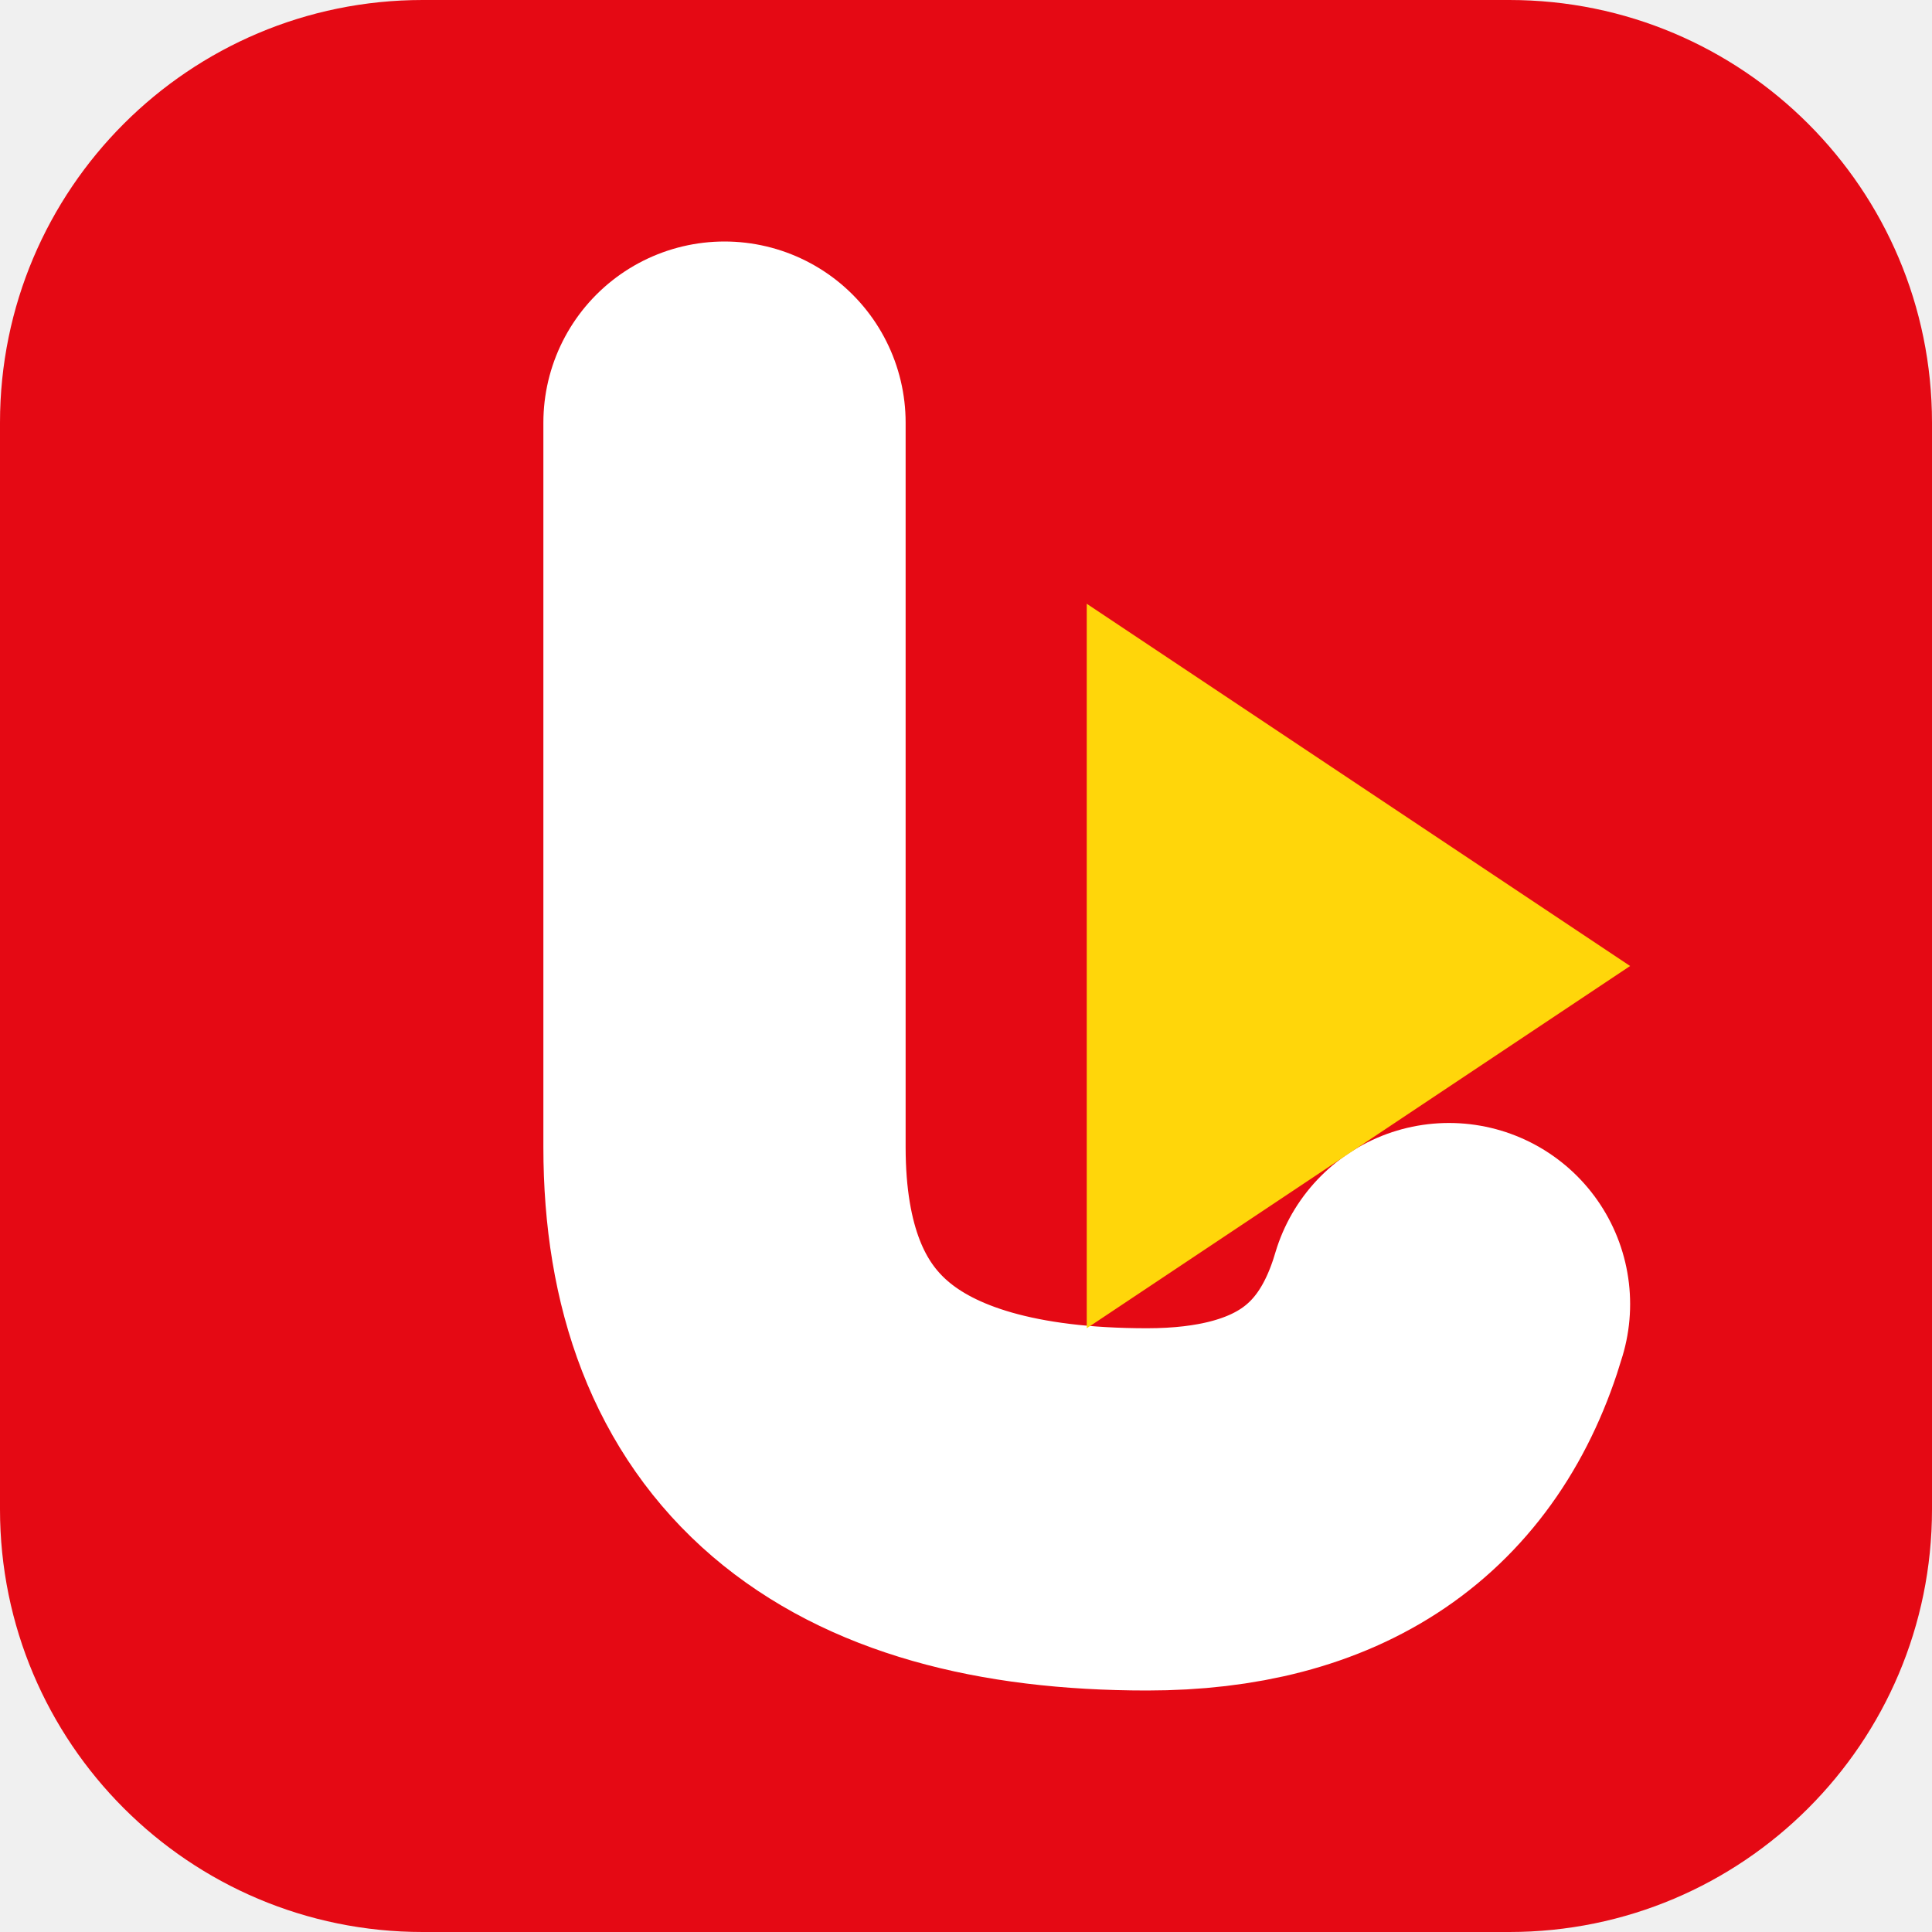
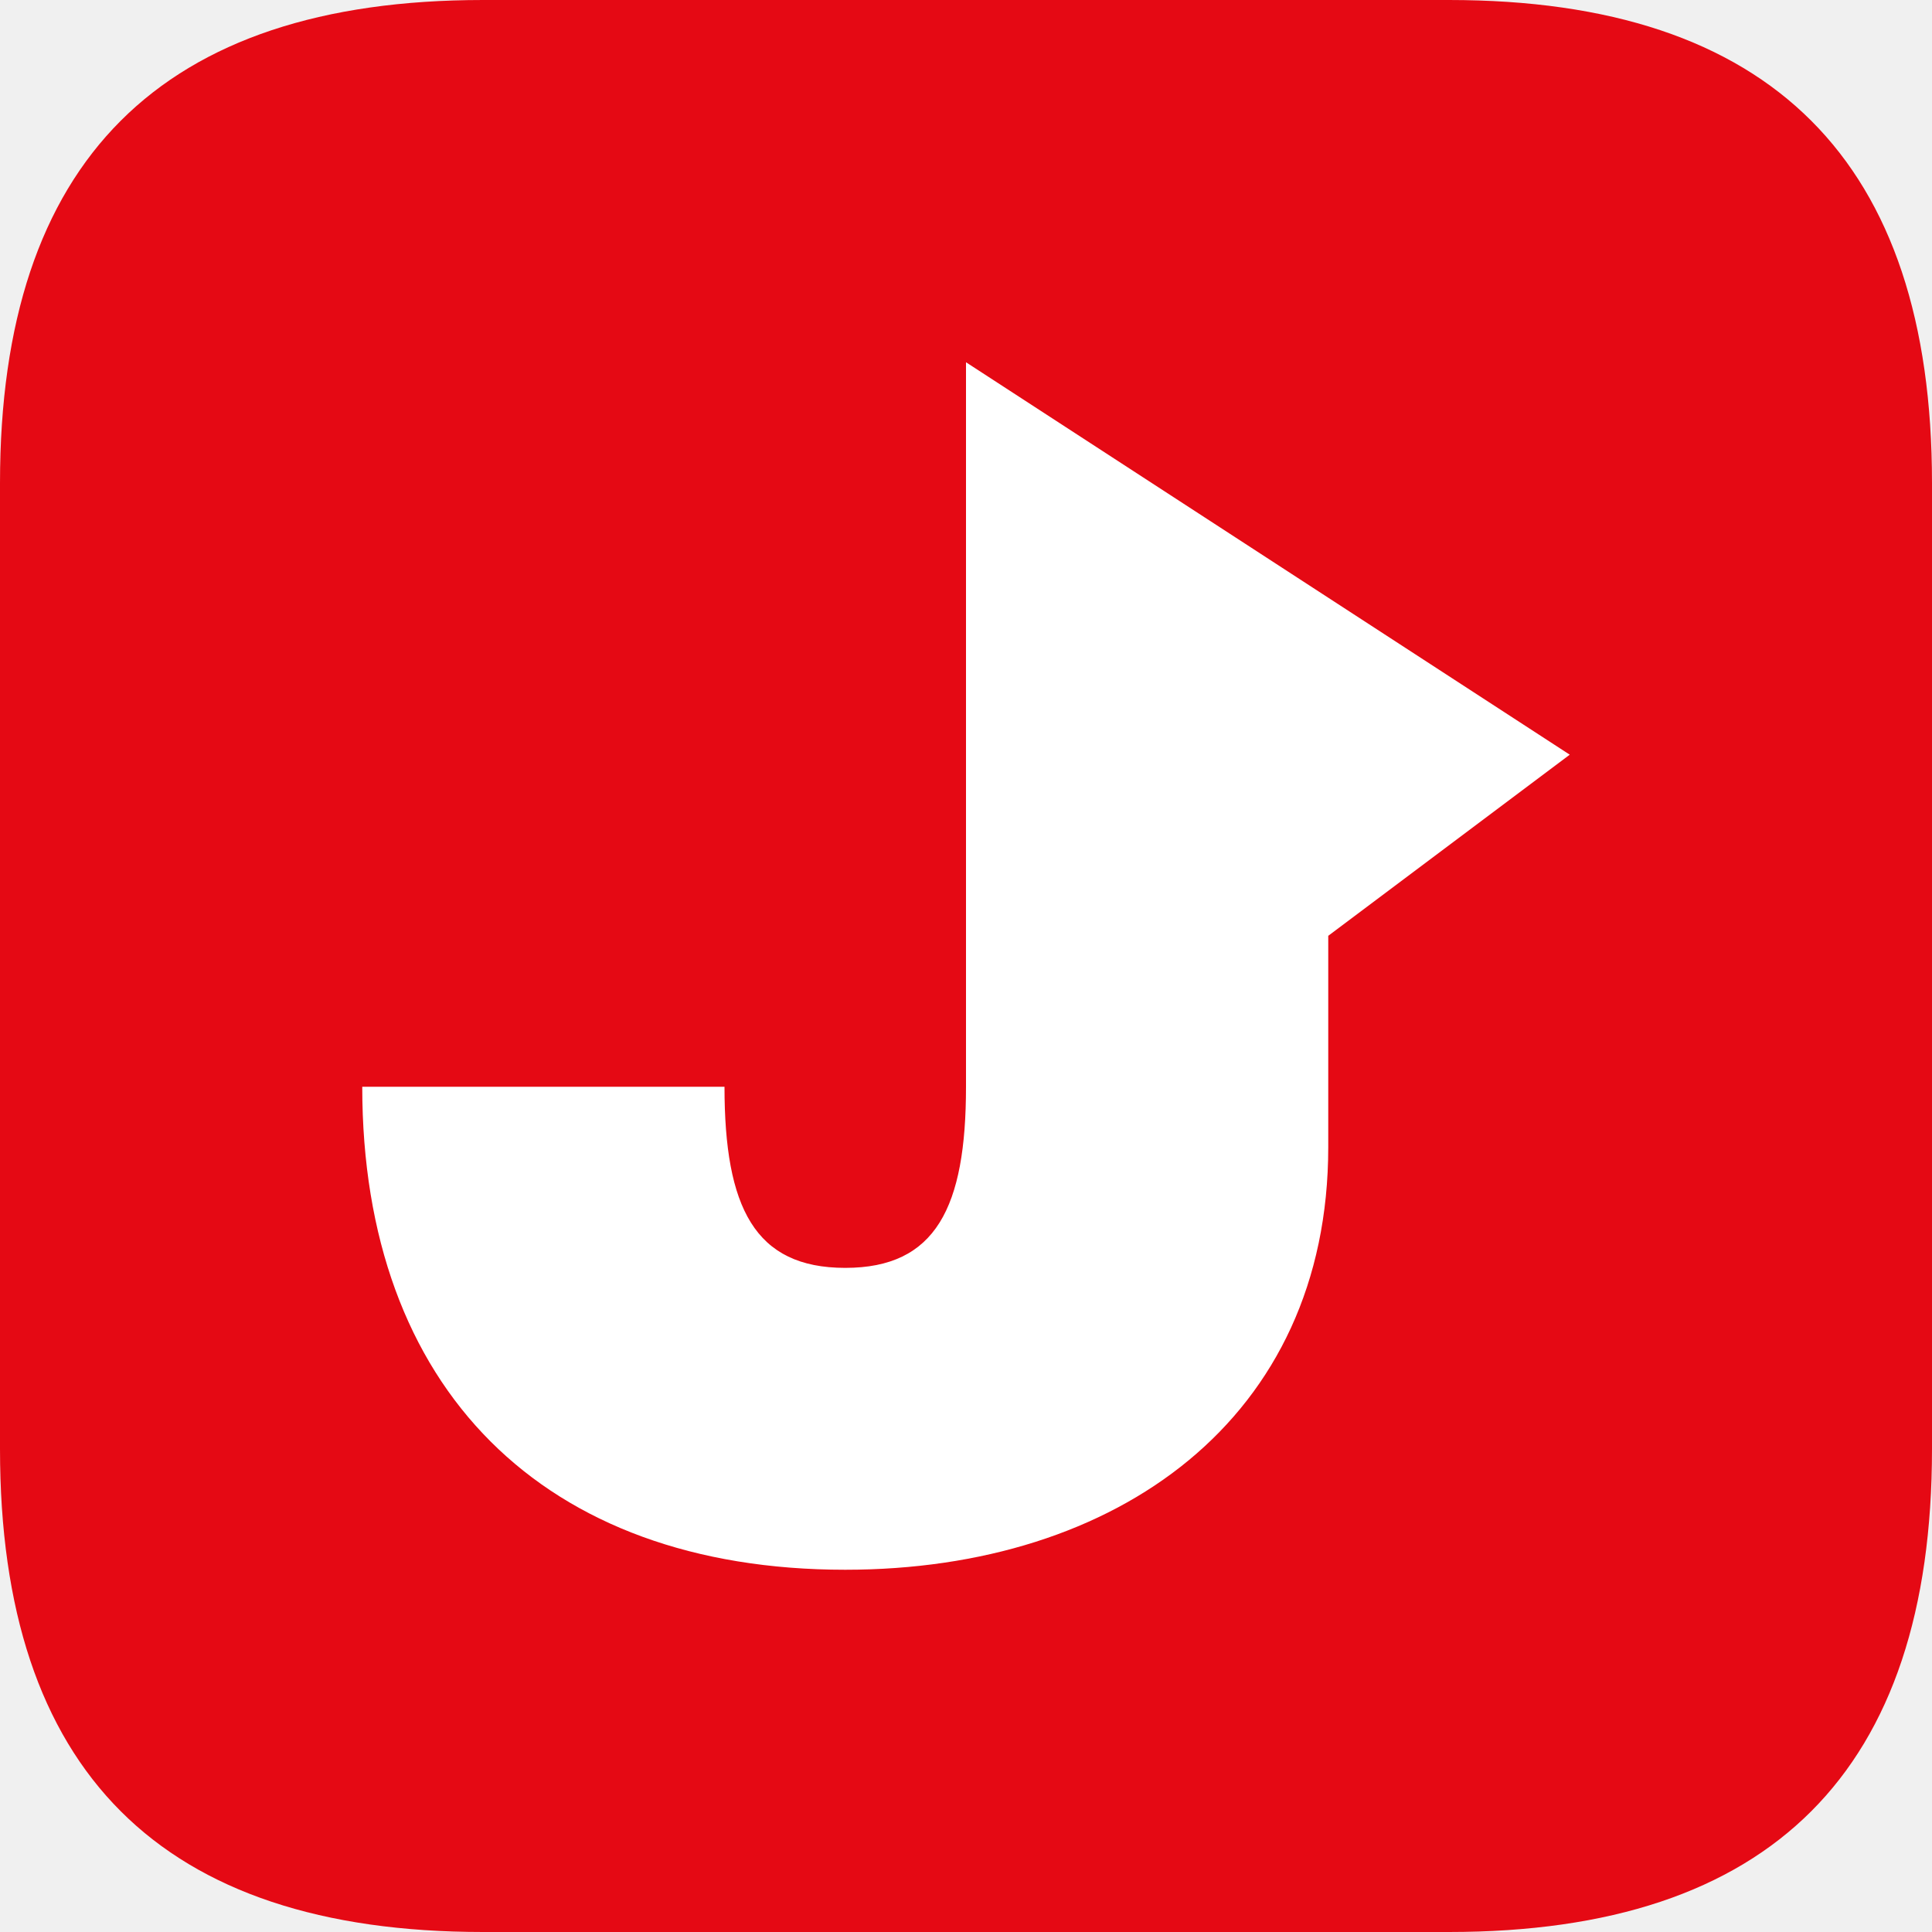
<svg xmlns="http://www.w3.org/2000/svg" viewBox="0 0 16 16">
-   <path d="M3.5 0h9A3.5 3.5 0 0 1 16 3.5v9a3.5 3.5 0 0 1-3.5 3.5h-9A3.5 3.5 0 0 1 0 12.5v-9A3.5 3.5 0 0 1 3.5 0Z" fill="#e50914" />
-   <path d="M6 3.5V9.5Q6 12.5 9.5 12.5Q11.5 12.5 12 10.8" stroke="#ffffff" stroke-width="3" stroke-linecap="round" fill="none" />
-   <path d="M9 5 13.5 8 9 11Z" fill="#ffd60a" />
+   <path d="M4 0H12Q16 0 16 4V12Q16 16 12 16H4Q0 16 0 12V4Q0 0 4 0Z" fill="#e50914" />
+   <path d="M8 3L13 6.25L11 7.75V9.5C11 11.75 9.25 13 7 13C4.5 13 3 11.5 3 9H6C6 10 6.25 10.5 7 10.5C7.75 10.5 8 10 8 9Z" fill="#ffffff" />
</svg>
